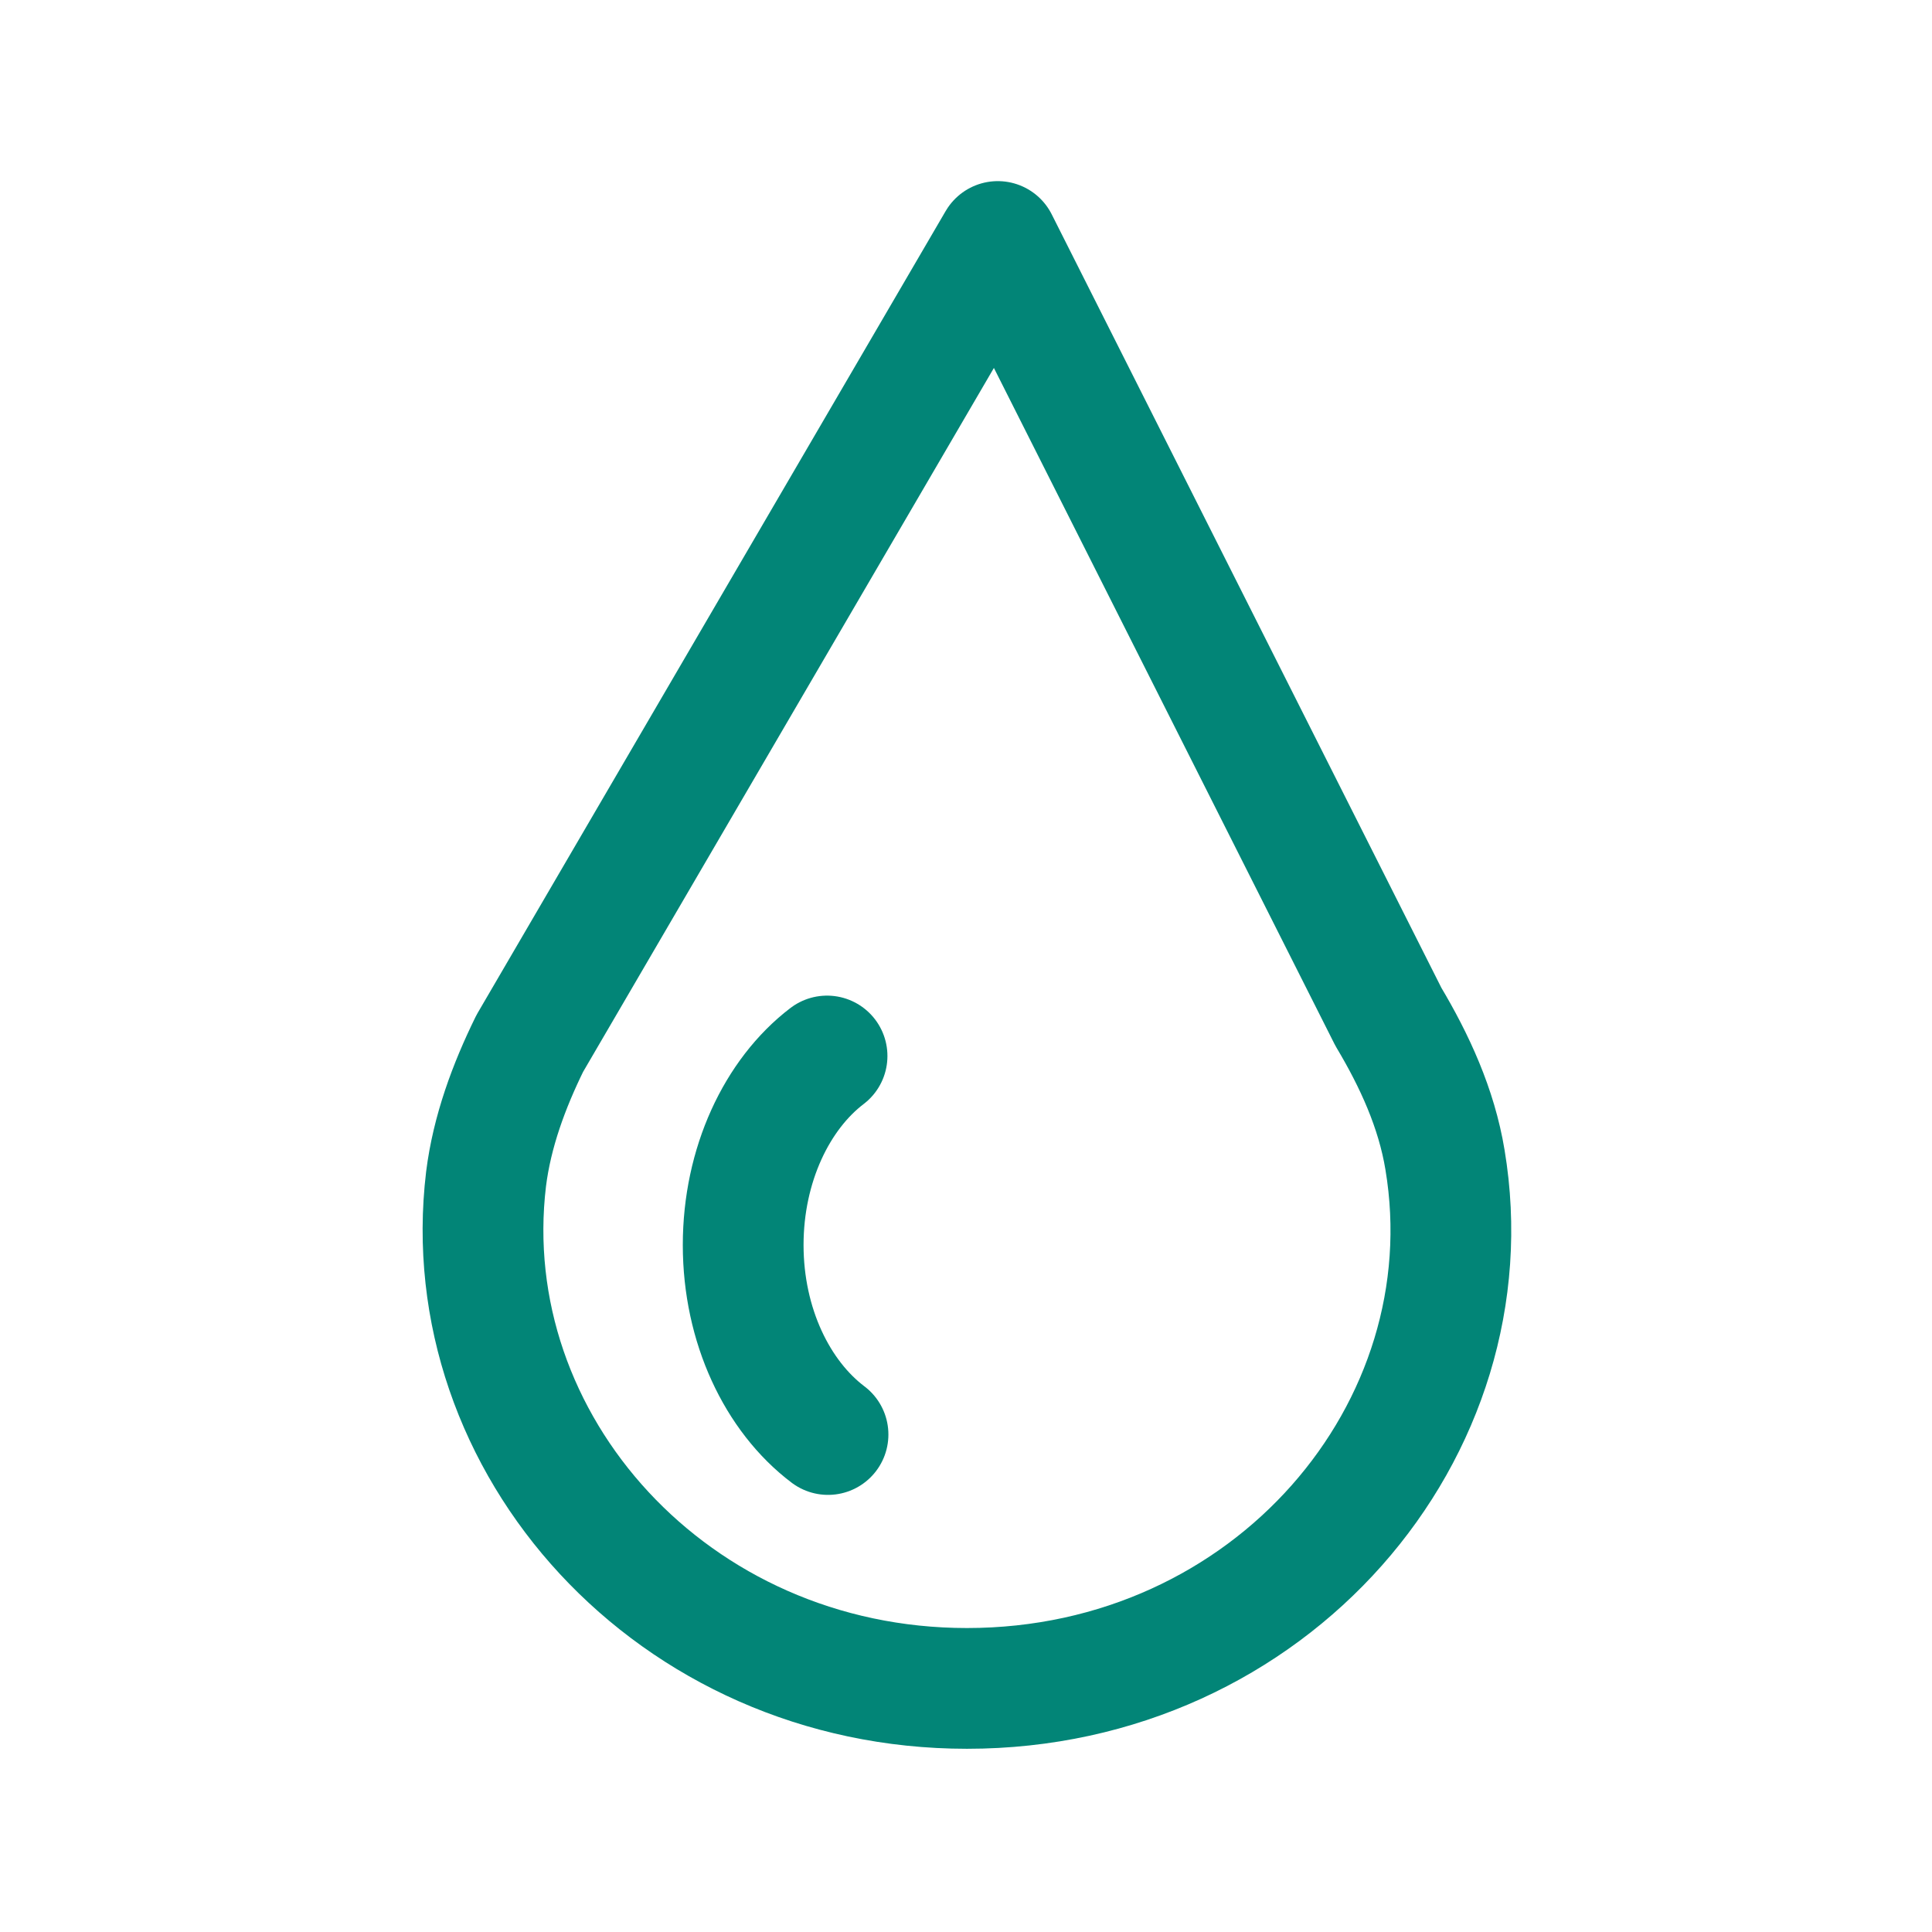
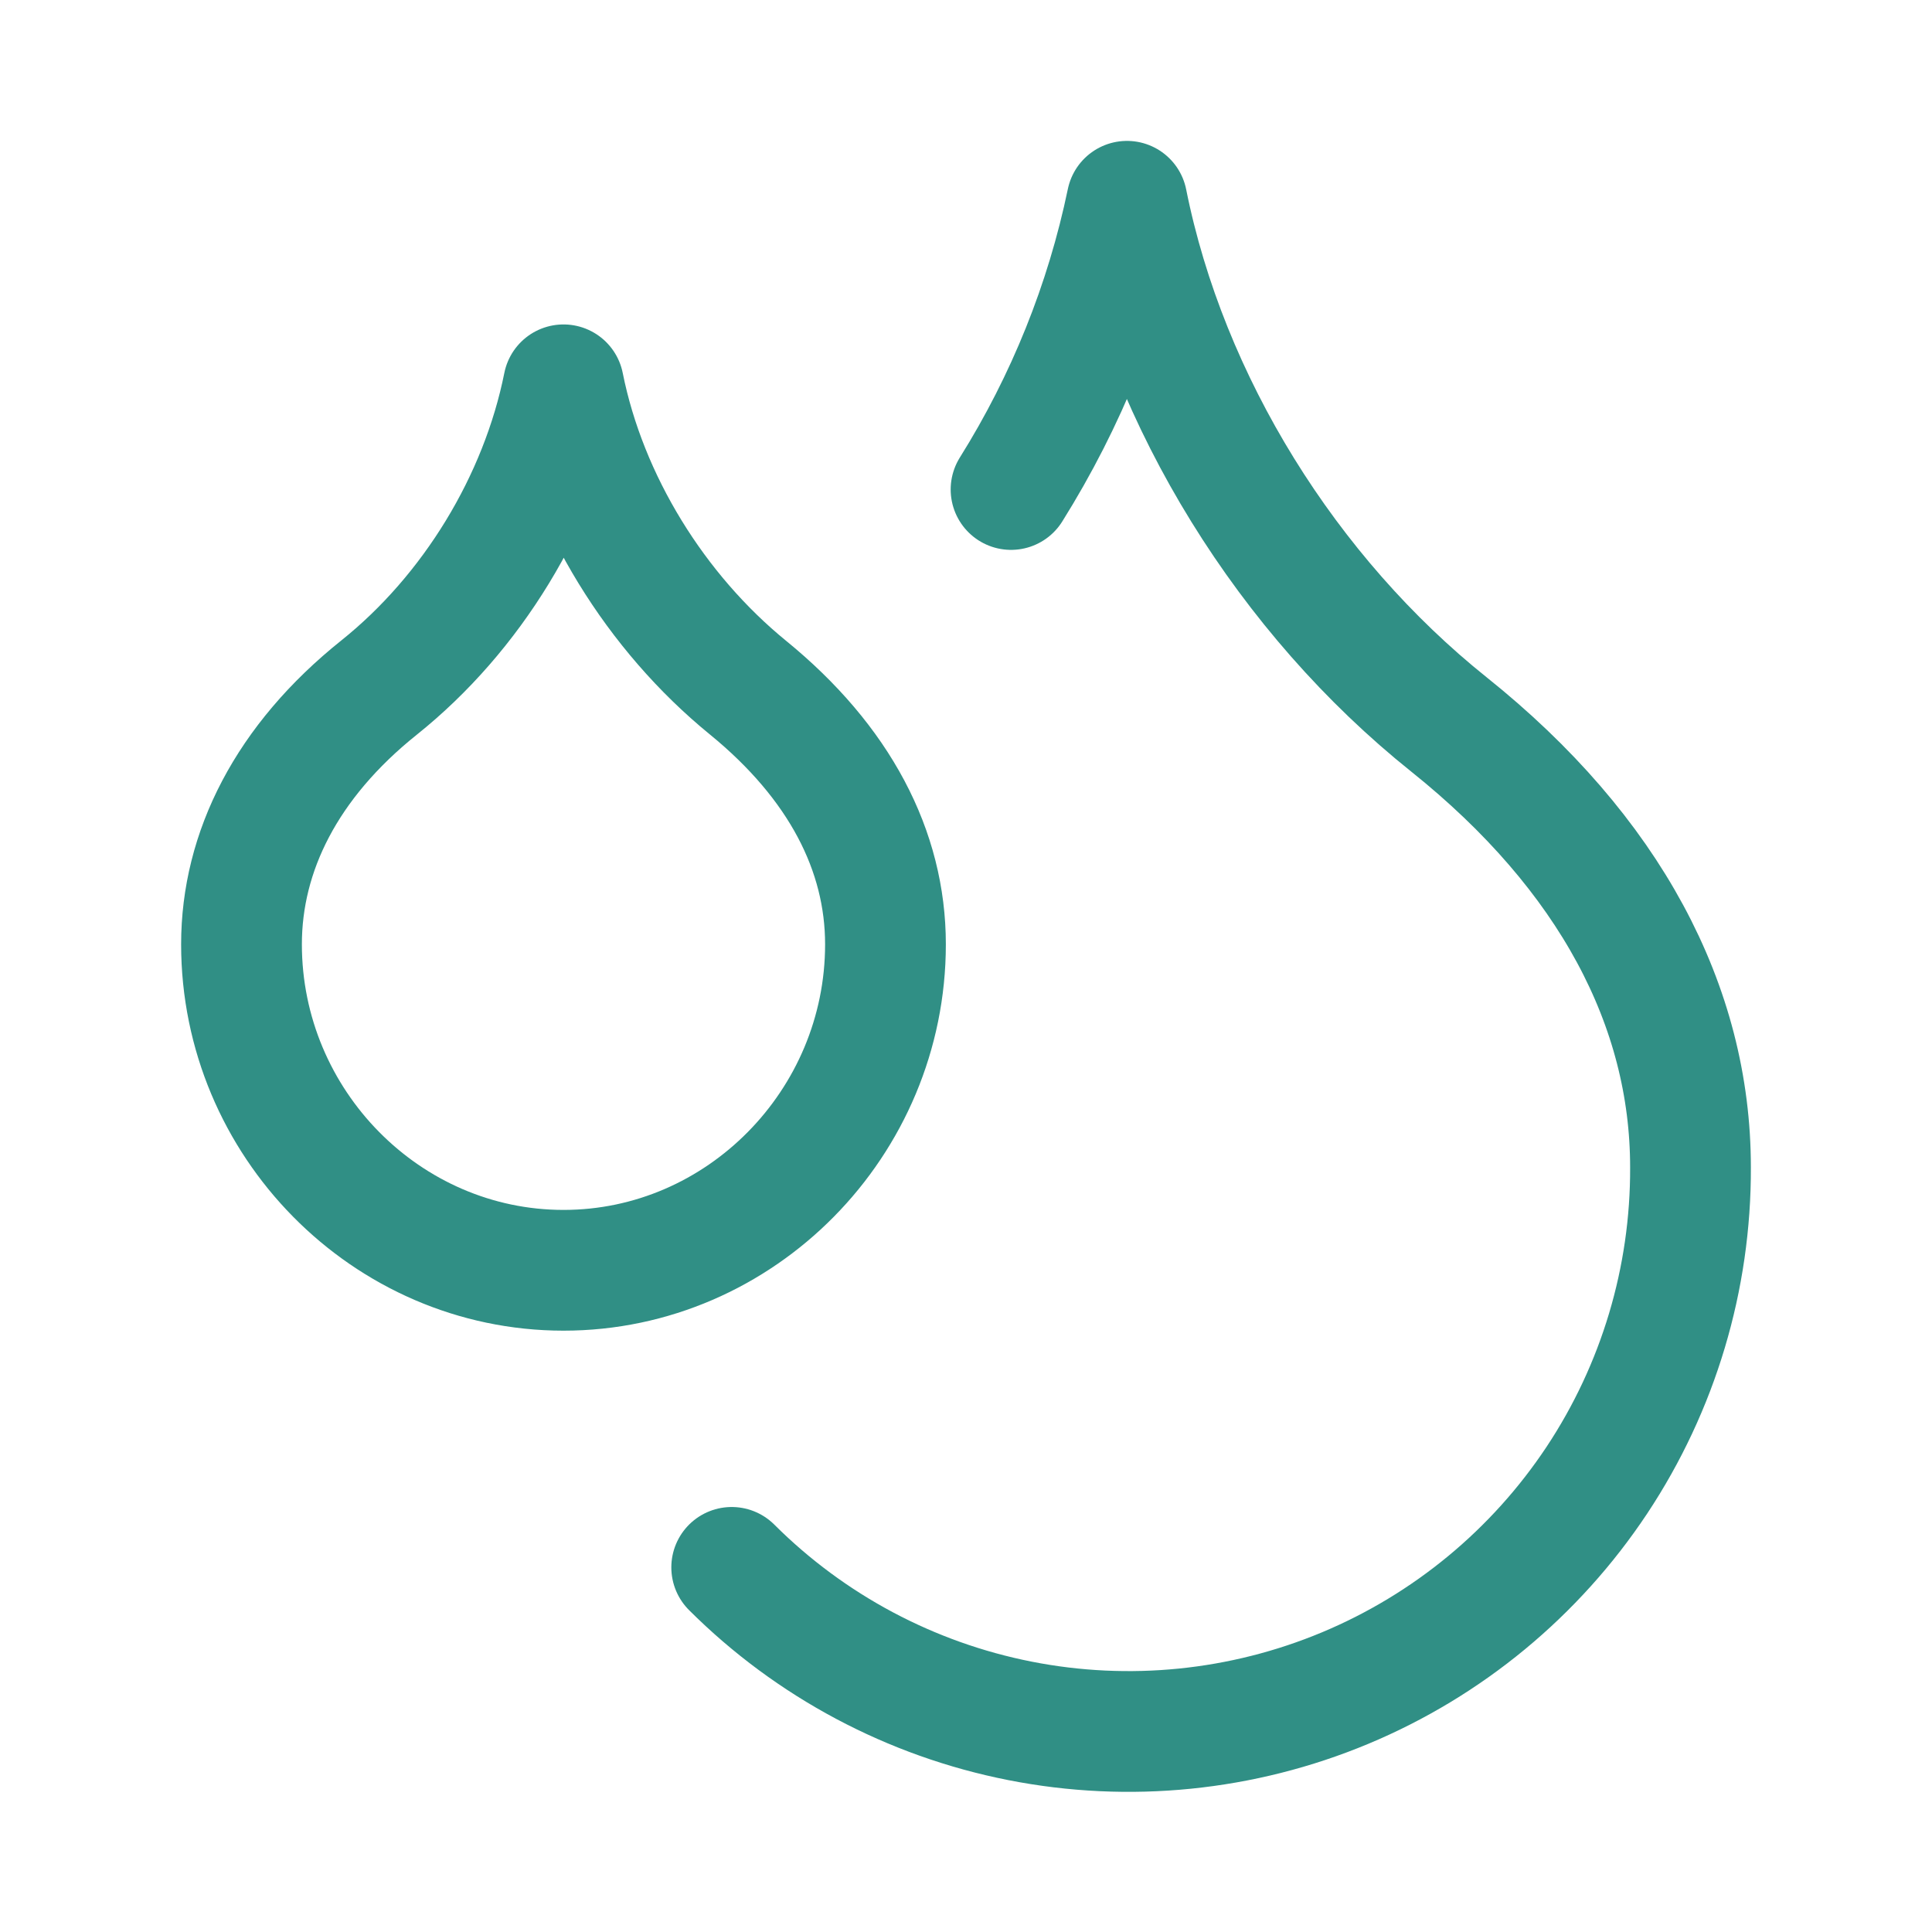
- <svg xmlns="http://www.w3.org/2000/svg" width="24" height="24" viewBox="0 0 24 24" fill="none">
-   <path d="M12.395 3L17.247 12.631C17.573 13.177 17.845 13.769 17.95 14.406C18.511 17.761 15.786 20.974 12.012 20.974C8.356 20.974 5.644 17.937 6.038 14.646C6.112 14.055 6.322 13.489 6.581 12.962L12.395 3Z" stroke="#028577" stroke-width="1.5" stroke-miterlimit="10" stroke-linecap="round" stroke-linejoin="round" />
-   <path d="M10.286 17.82C9.657 17.345 9.232 16.467 9.232 15.466C9.232 14.471 9.651 13.593 10.274 13.118" stroke="#028577" stroke-width="1.5" stroke-miterlimit="10" stroke-linecap="round" stroke-linejoin="round" />
+ <svg xmlns="http://www.w3.org/2000/svg" width="22" height="22" viewBox="0 0 22 22" fill="none">
+   <path d="M11.513 5.574C12.144 4.566 12.591 3.455 12.833 2.292C13.292 4.584 14.667 6.784 16.5 8.25C18.333 9.717 19.25 11.459 19.25 13.292C19.255 14.559 18.884 15.799 18.184 16.855C17.483 17.911 16.485 18.735 15.316 19.223C14.146 19.711 12.858 19.841 11.615 19.596C10.372 19.351 9.229 18.743 8.332 17.848M6.417 14.465C8.433 14.465 10.083 12.788 10.083 10.753C10.083 9.689 9.561 8.681 8.516 7.829C7.471 6.976 6.683 5.711 6.417 4.382C6.151 5.711 5.372 6.985 4.317 7.829C3.263 8.672 2.75 9.699 2.75 10.753C2.75 12.788 4.4 14.465 6.417 14.465Z" stroke="#308F85" stroke-width="1.375" stroke-linecap="round" stroke-linejoin="round" />
</svg>
